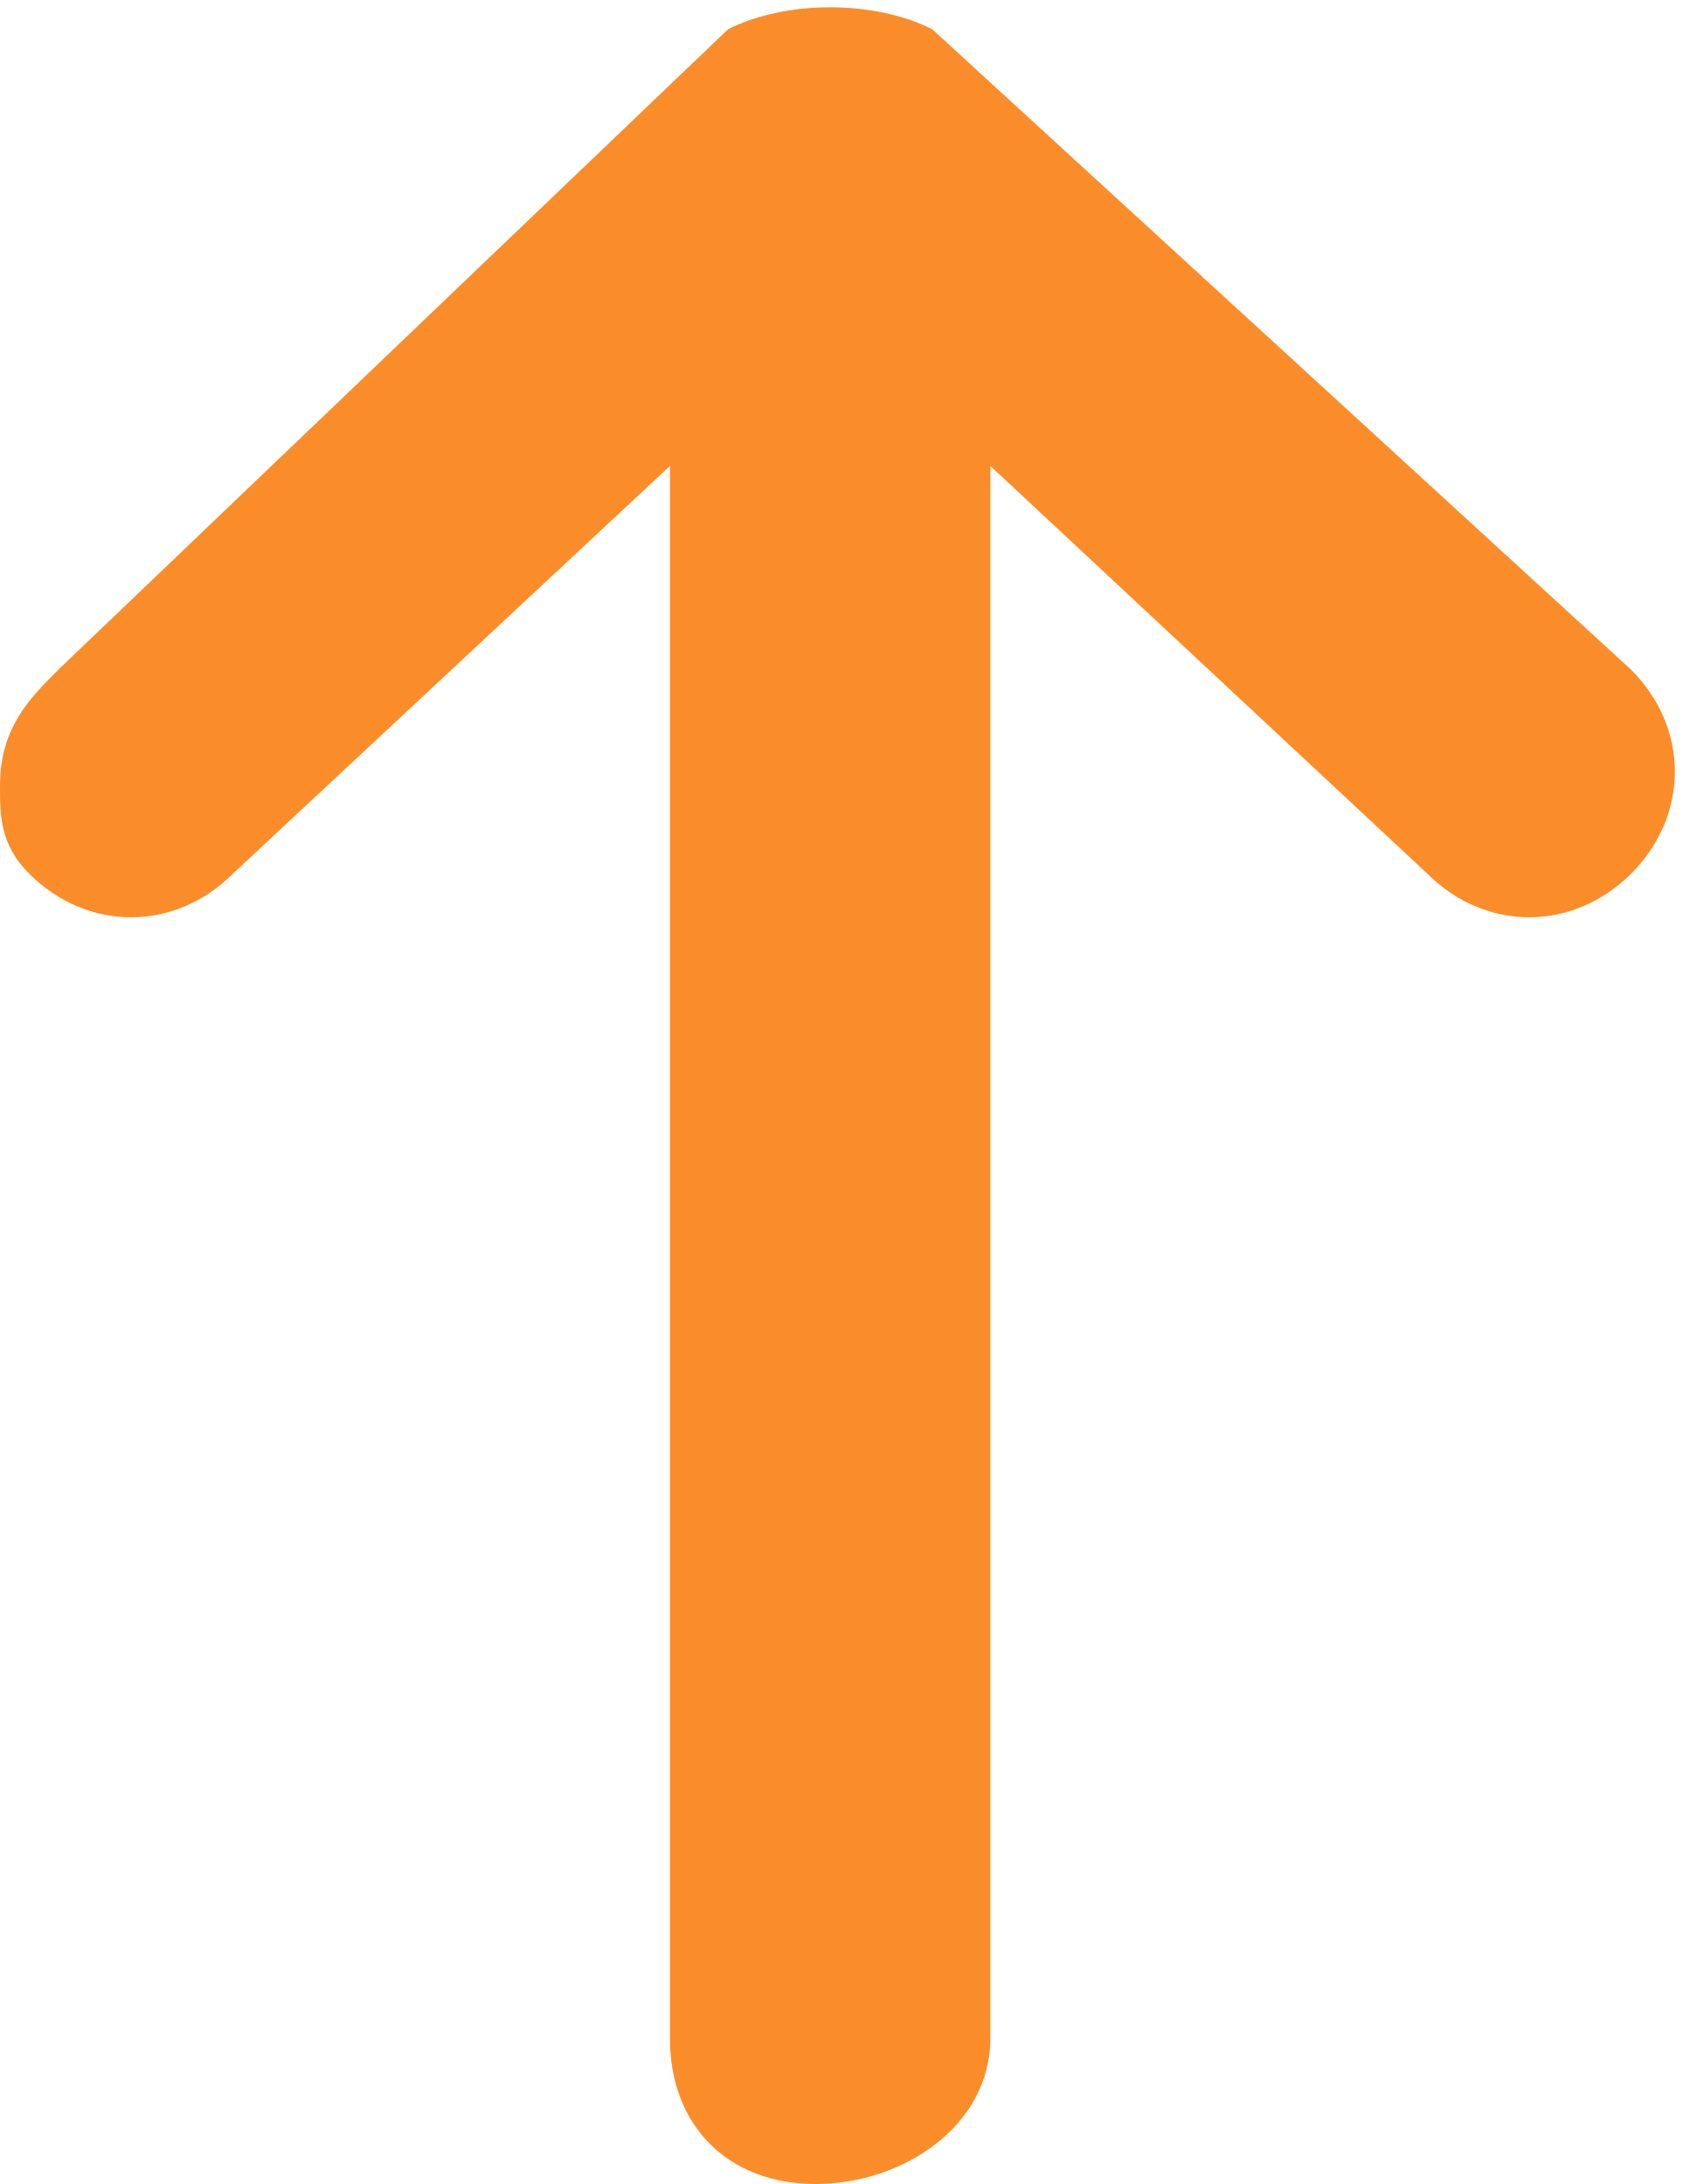
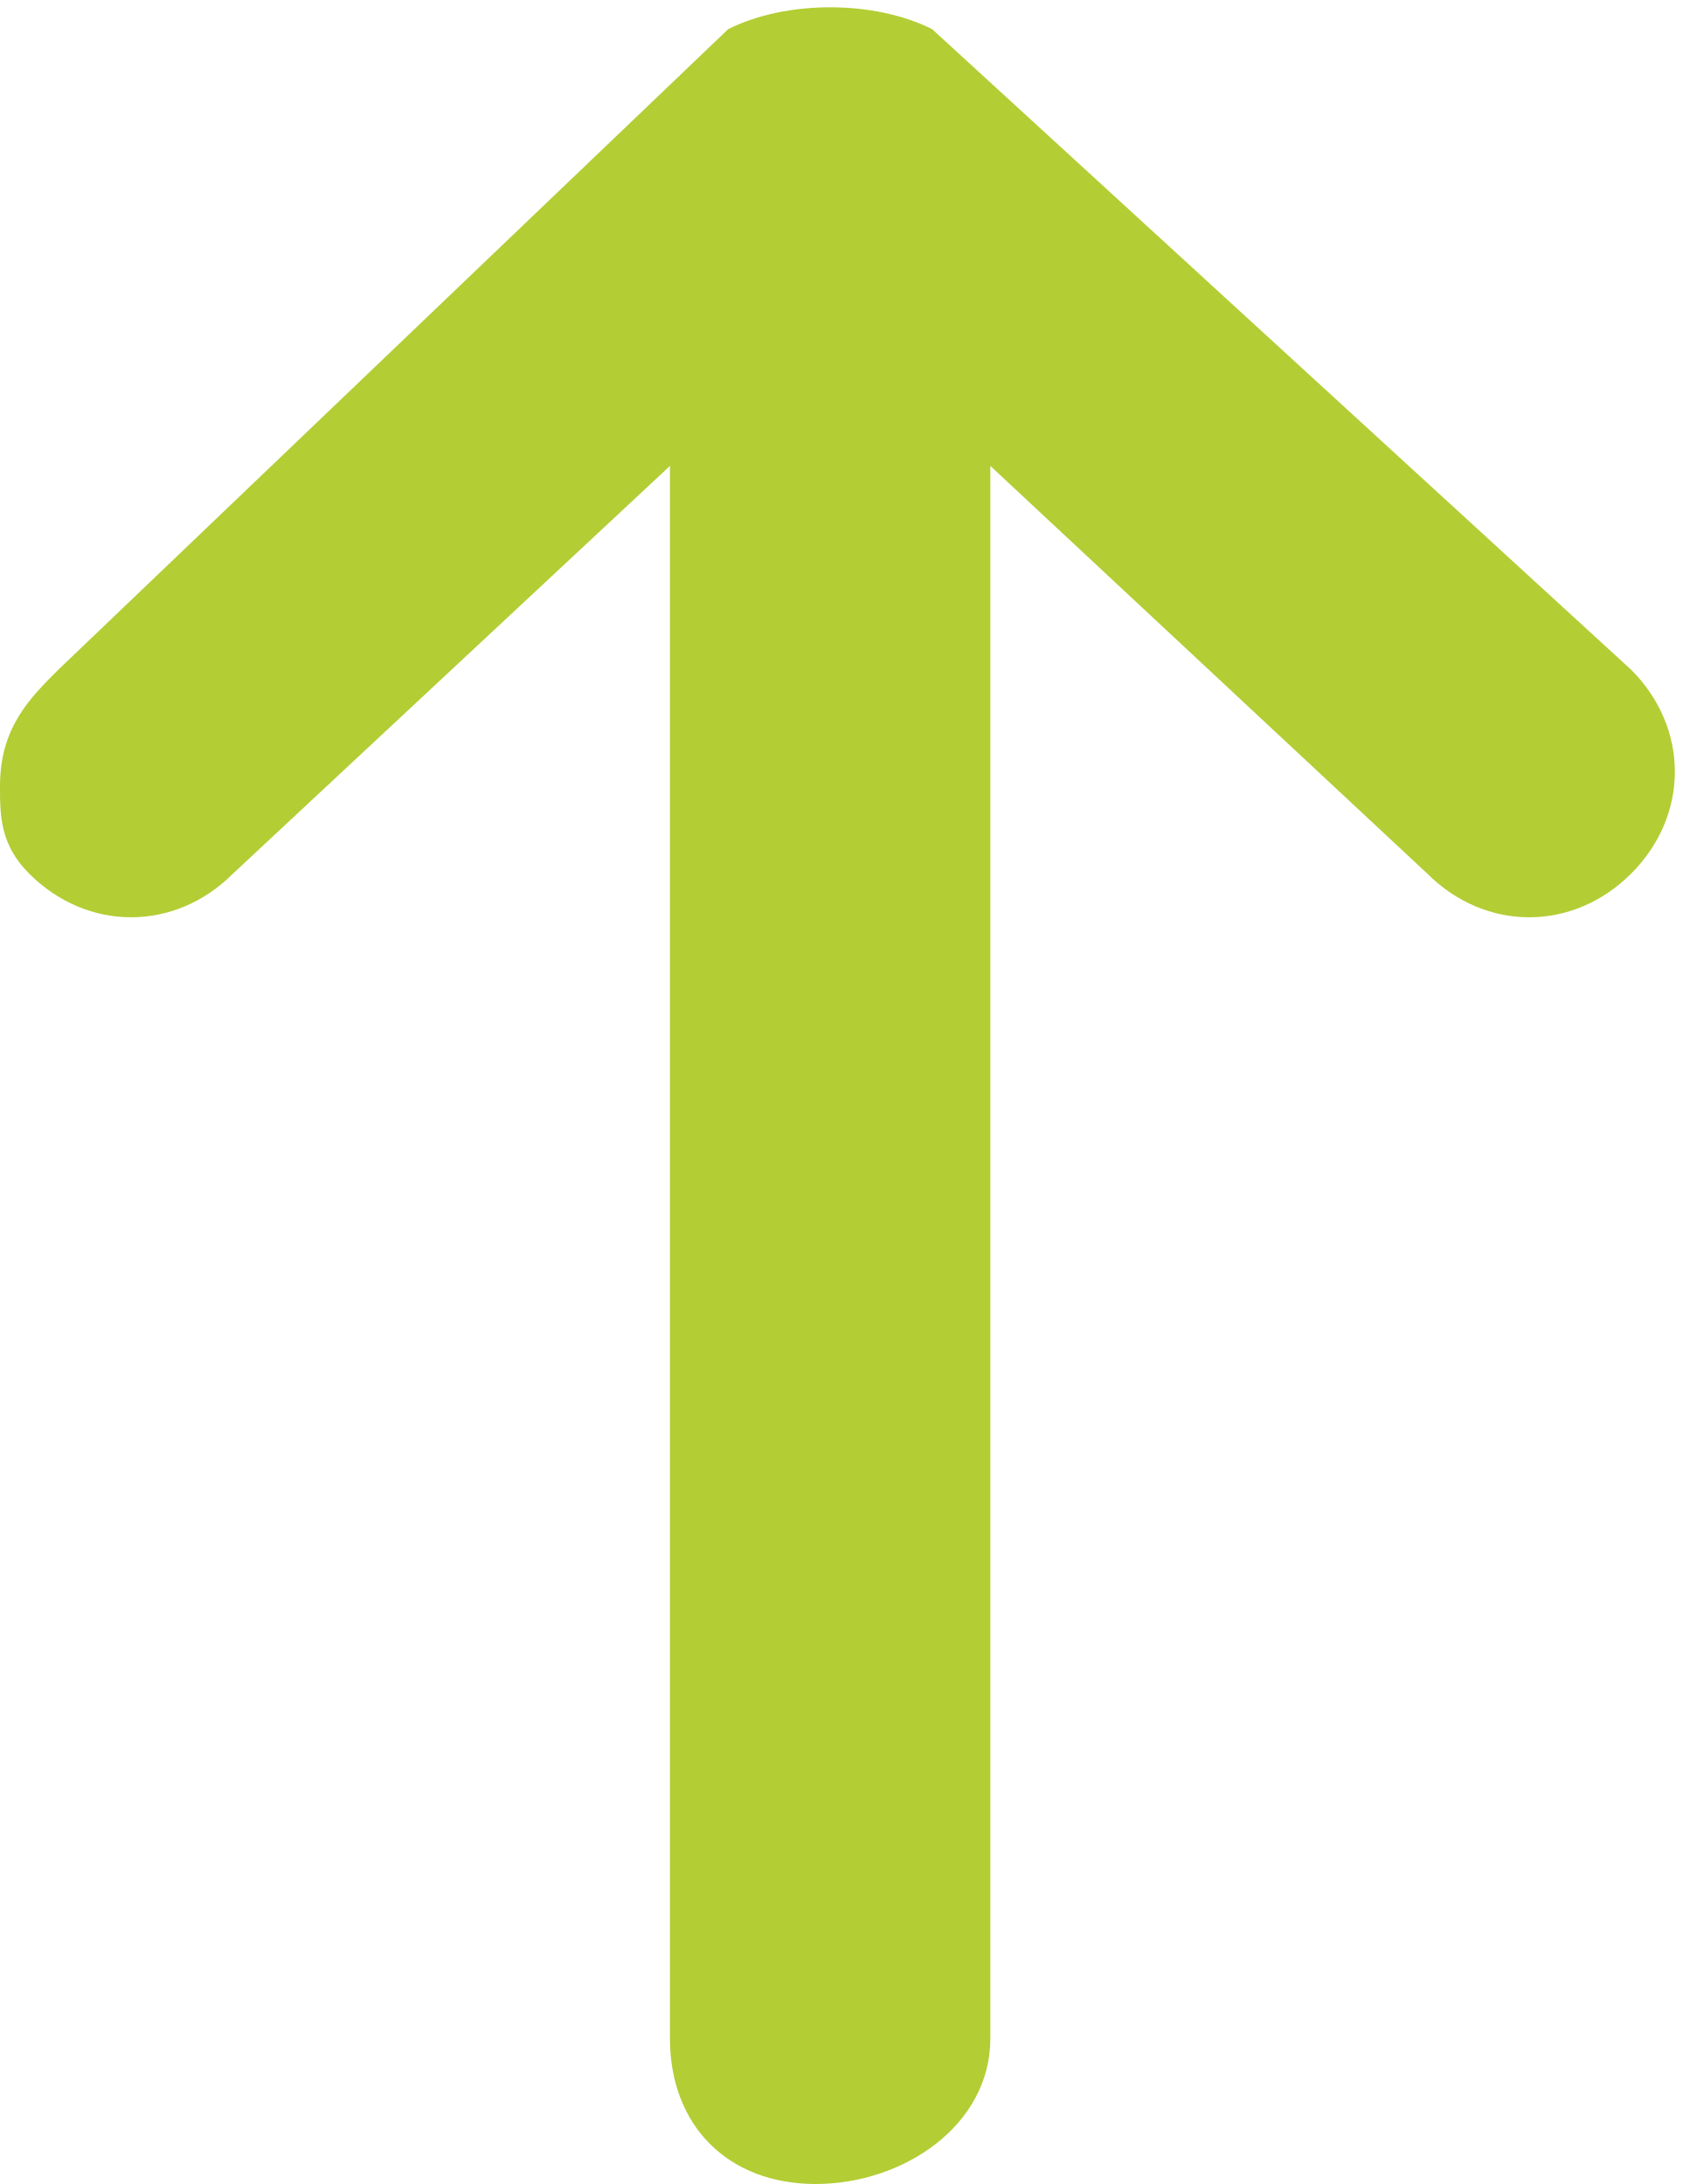
<svg xmlns="http://www.w3.org/2000/svg" version="1.1" id="icon-arrow" x="0px" y="0px" viewBox="0 0 5.8 7.5" style="enable-background:new 0 0 5.8 7.5;" xml:space="preserve">
  <style type="text/css">
- 	.st0{fill:#FA8D29;}
+ 	.st0{fill:#B3CD34;}
</style>
  <path class="st0" d="M3.4,7V1.6L4.9,3c0.2,0.2,0.5,0.2,0.7,0s0.2-0.5,0-0.7L3.2,0.1C3,0,2.7,0,2.5,0.1L0.2,2.3C0.1,2.4,0,2.5,0,2.7  C0,2.8,0,2.9,0.1,3c0.2,0.2,0.5,0.2,0.7,0l1.5-1.4V7c0,0.3,0.2,0.5,0.5,0.5S3.4,7.3,3.4,7z" />
</svg>
